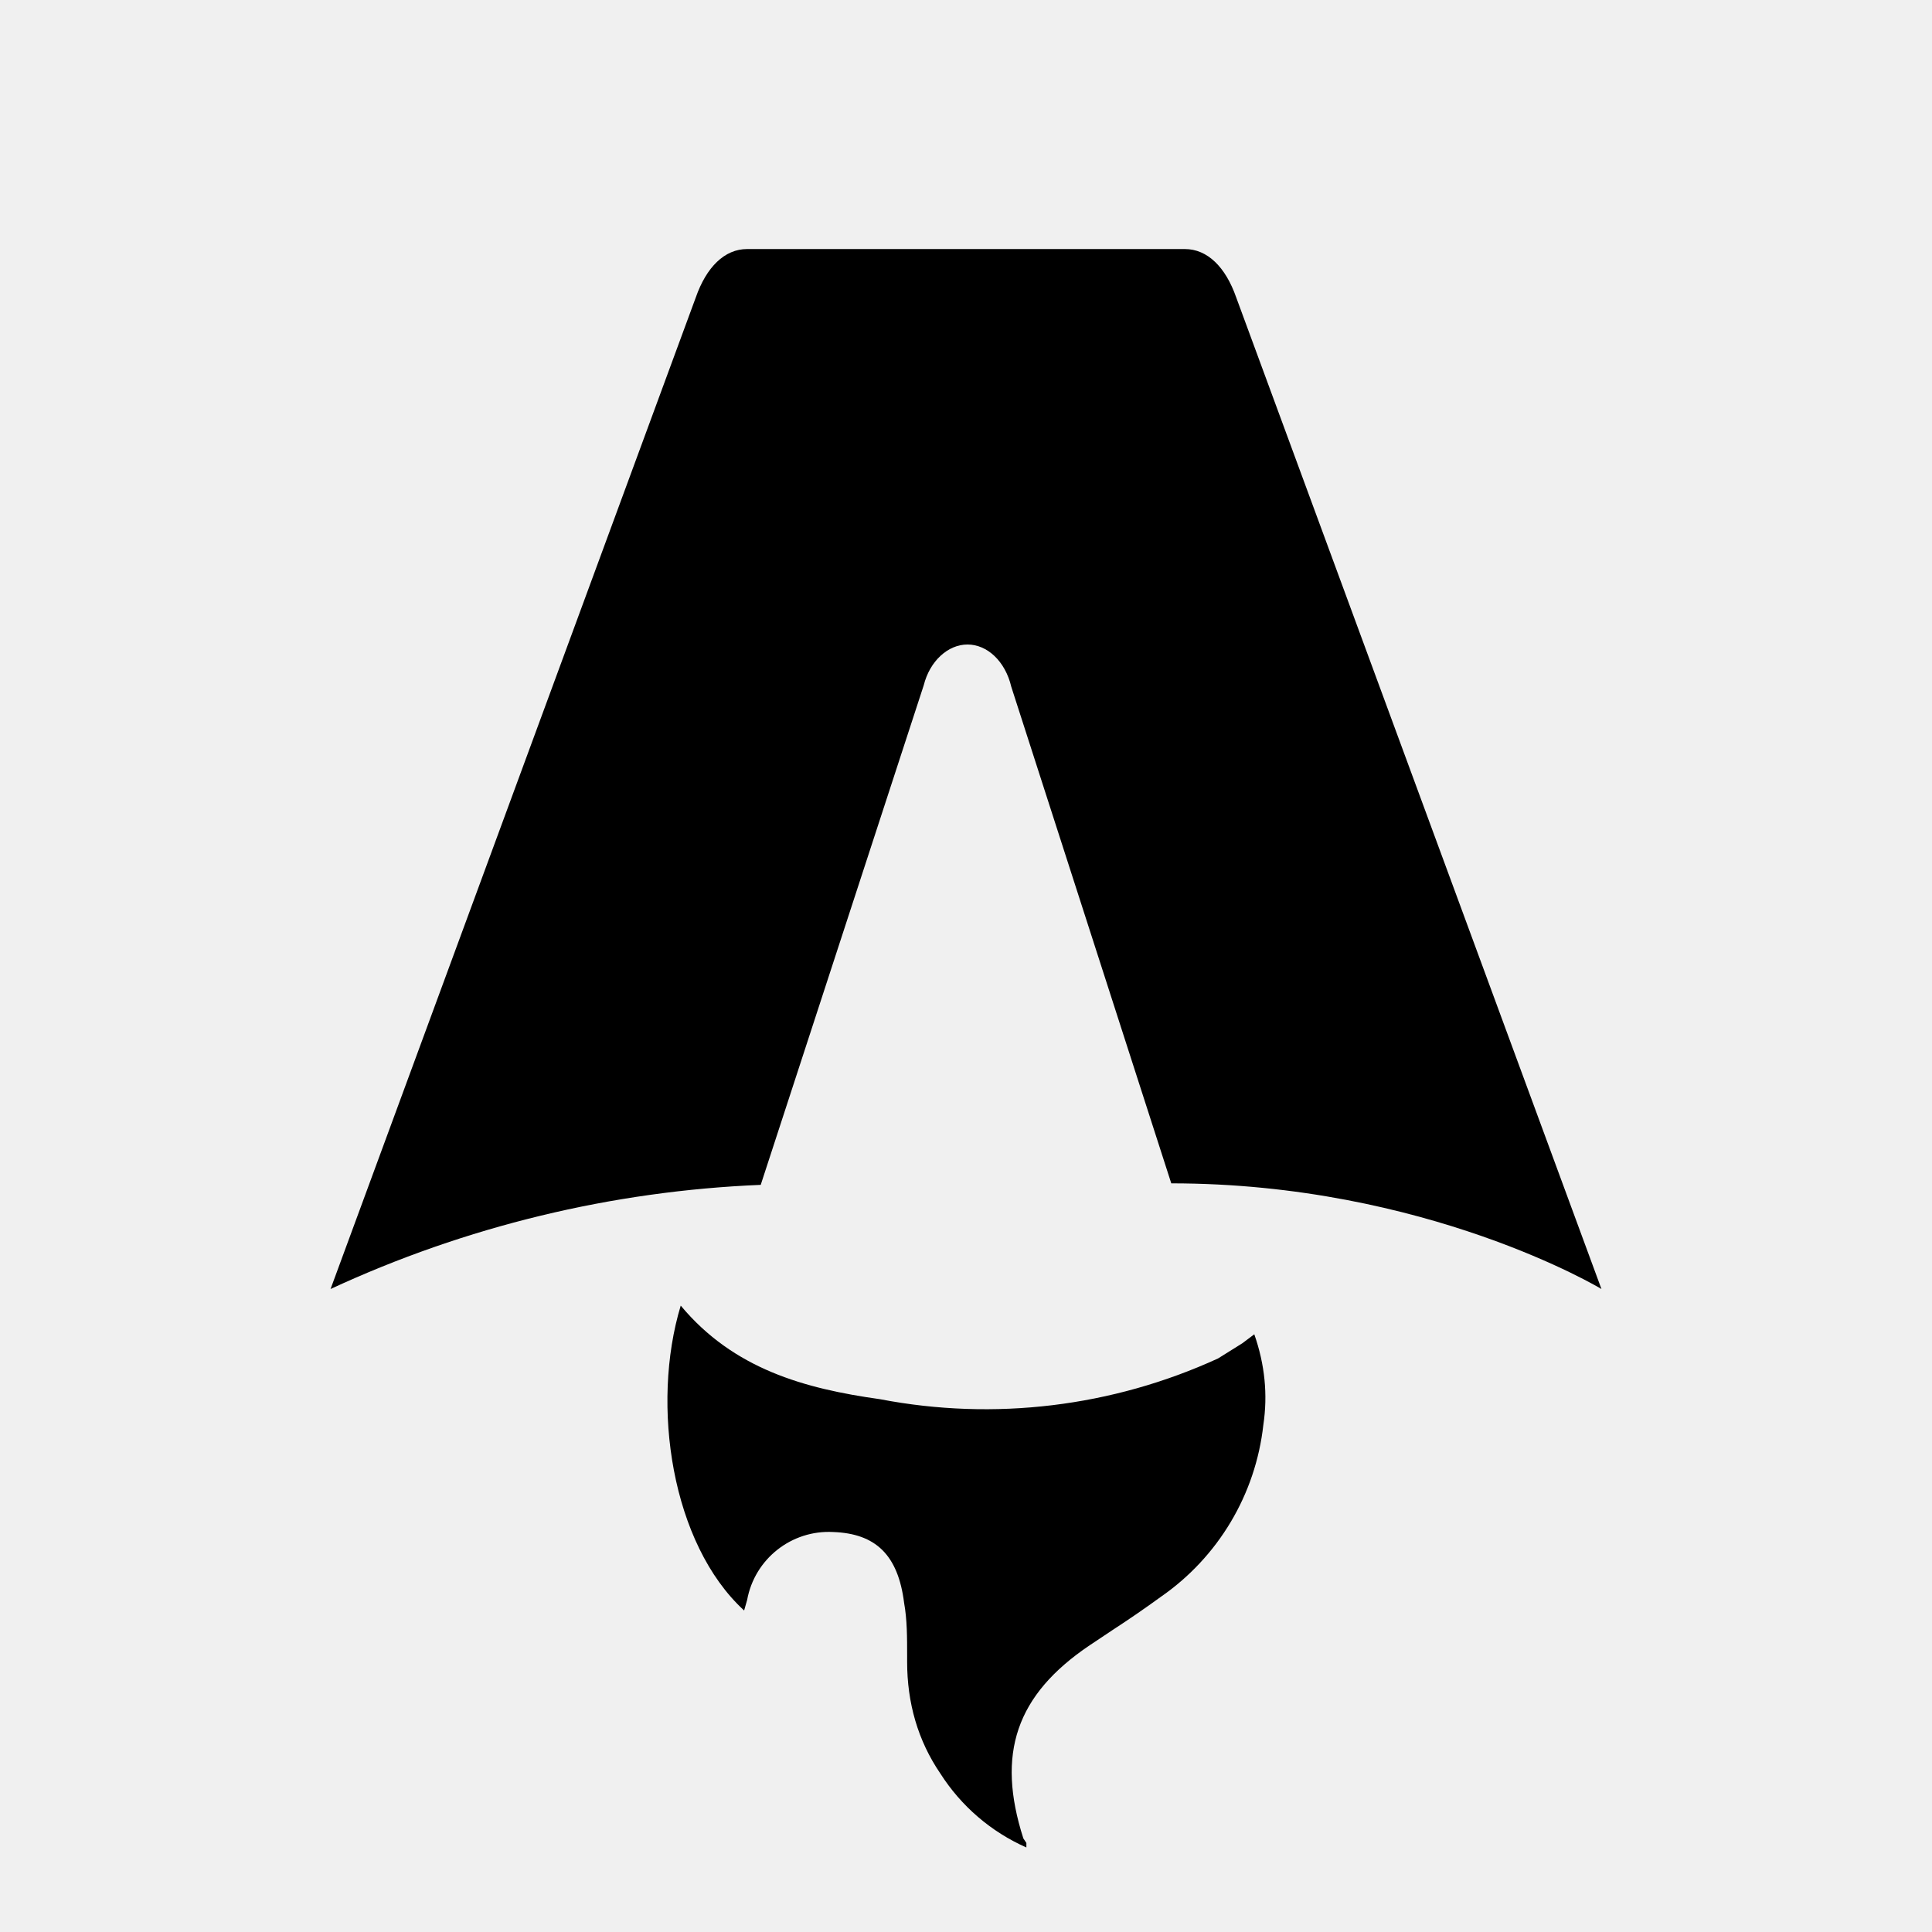
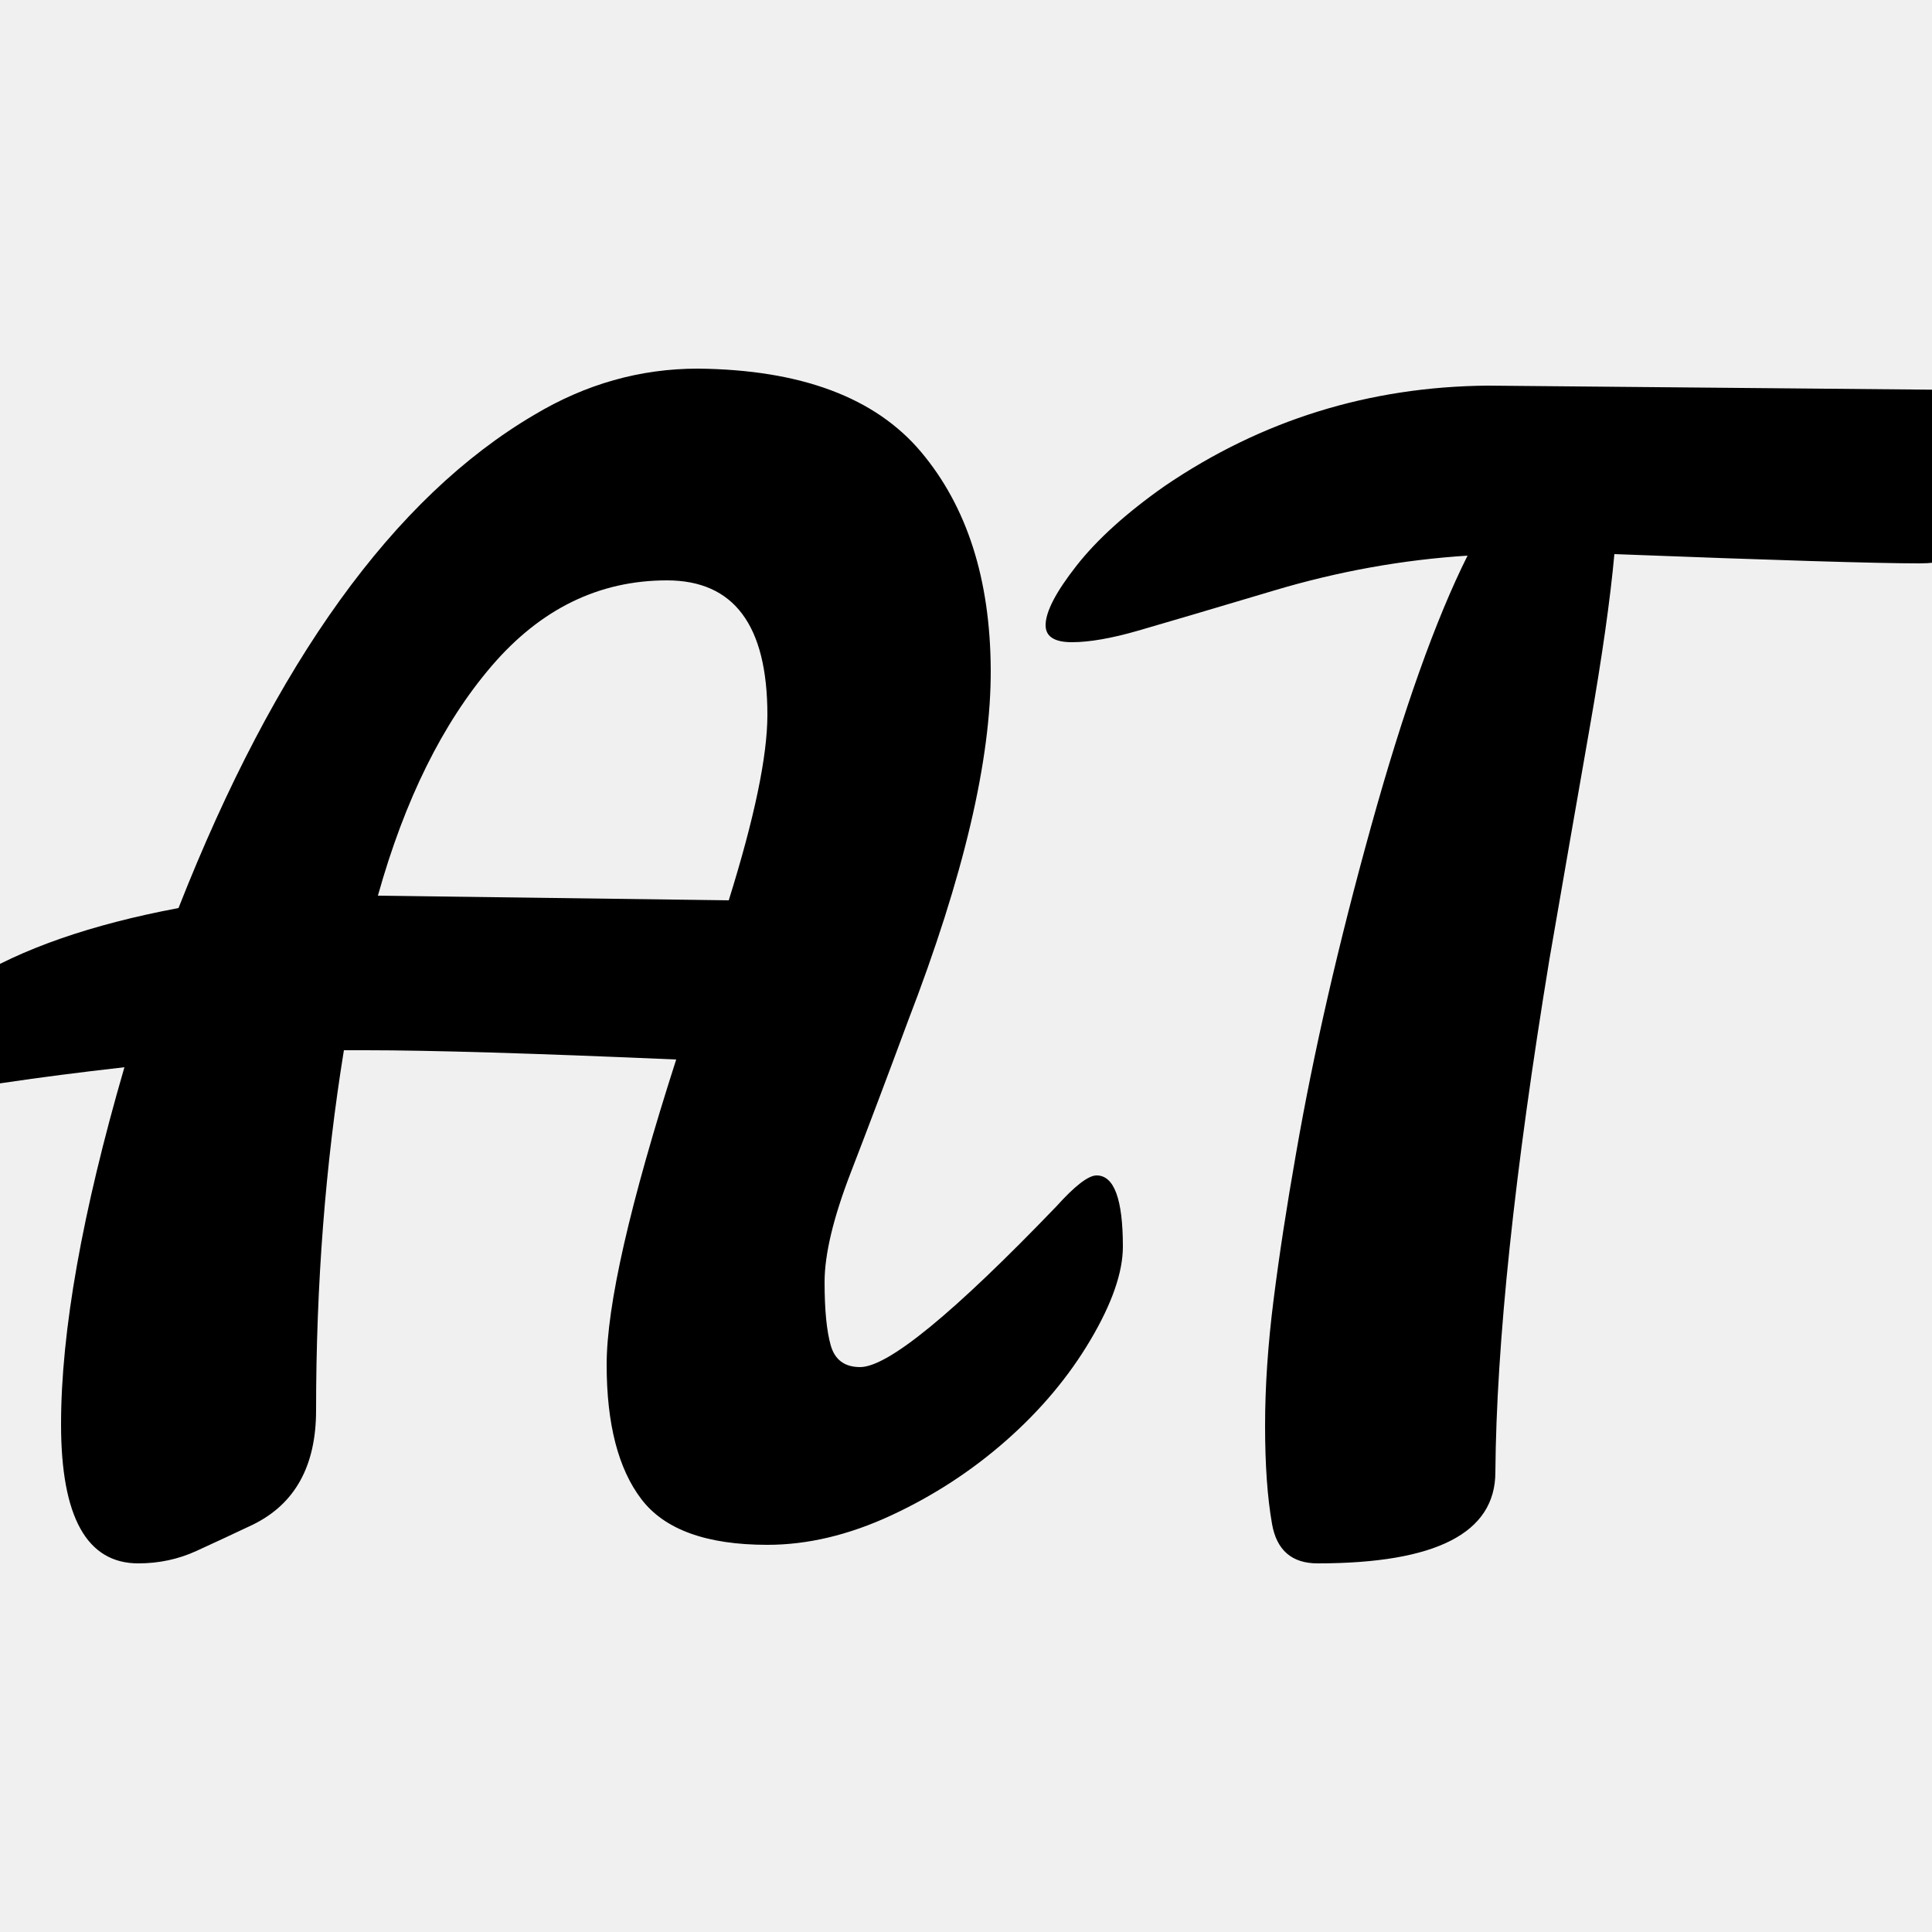
- <svg xmlns="http://www.w3.org/2000/svg" fill="none" viewBox="0 0 128 128">
-   <path d="M50.4 78.5a75.1 75.1 0 0 0-28.5 6.9l24.2-65.7c.7-2 1.9-3.2 3.4-3.2h29c1.5 0 2.7 1.2 3.4 3.2l24.2 65.7s-11.6-7-28.5-7L67 45.5c-.4-1.7-1.6-2.8-2.9-2.8-1.3 0-2.5 1.1-2.9 2.7L50.4 78.5Zm-1.1 28.2Zm-4.2-20.2c-2 6.6-.6 15.8 4.2 20.2a17.5 17.5 0 0 1 .2-.7 5.5 5.5 0 0 1 5.7-4.5c2.8.1 4.3 1.5 4.7 4.7.2 1.1.2 2.3.2 3.5v.4c0 2.7.7 5.2 2.2 7.4a13 13 0 0 0 5.7 4.9v-.3l-.2-.3c-1.8-5.6-.5-9.5 4.4-12.8l1.5-1a73 73 0 0 0 3.2-2.2 16 16 0 0 0 6.8-11.4c.3-2 .1-4-.6-6l-.8.6-1.6 1a37 37 0 0 1-22.4 2.7c-5-.7-9.7-2-13.2-6.2Z" />
-   <style>
-         path { fill: #000; }
-         @media (prefers-color-scheme: dark) {
-             path { fill: #FFF; }
-         }
-     </style>
+ <svg xmlns="http://www.w3.org/2000/svg" version="1.1" width="256" height="256">
+   <svg width="256" height="256" viewBox="0 0 100 100">
+     <path fill="#000000" d="M56.76 60.84L56.76 60.84Q58.12 60.84 58.12 64.52L58.12 64.52Q58.12 66.52 56.44 69.36Q54.76 72.20 52.08 74.56Q49.40 76.92 46.12 78.44Q42.84 79.96 39.72 79.96L39.72 79.96Q35.00 79.96 33.20 77.60Q31.40 75.24 31.40 70.64Q31.40 66.04 35.00 54.84L35.00 54.84Q23.96 54.36 18.92 54.36L18.92 54.36L17.80 54.36Q16.36 63.24 16.36 73L16.36 73Q16.36 77.32 13.08 78.92L13.08 78.92Q11.56 79.64 10.16 80.28Q8.76 80.92 7.16 80.92L7.16 80.92Q3.16 80.92 3.16 73.72Q3.16 66.52 6.44 55.24L6.44 55.24Q2.92 55.64 0.24 56.04Q-2.44 56.44-3.96 56.44Q-5.48 56.44-5.48 55.64L-5.48 55.64Q-5.48 53.24-1.56 50.76L-1.56 50.76Q2.44 48.28 9.24 47L9.24 47Q16.76 27.88 27.64 21.48L27.64 21.48Q31.64 19.08 36.12 19.08L36.12 19.08Q44.12 19.16 47.68 23.40Q51.24 27.64 51.28 34.64Q51.32 41.64 47.00 52.84L47.00 52.84Q45.40 57.16 44.04 60.68Q42.68 64.20 42.68 66.36Q42.68 68.52 43.00 69.64Q43.32 70.76 44.52 70.76L44.52 70.76Q46.68 70.76 54.68 62.44L54.68 62.44Q56.12 60.84 56.76 60.84ZM39.72 37L39.72 37Q39.72 30.04 34.52 30.04L34.52 30.04Q29.24 30.04 25.44 34.48Q21.64 38.92 19.56 46.36L19.56 46.36L37.72 46.60Q39.72 40.20 39.72 37ZM77.40 76.20L77.40 76.20Q77.40 80.92 68.20 80.92L68.20 80.92Q66.20 80.92 65.84 78.88Q65.48 76.84 65.48 73.80Q65.48 70.76 65.92 67.28Q66.36 63.80 67.08 59.72L67.08 59.72Q68.44 51.88 70.96 42.80Q73.48 33.72 75.96 28.76L75.96 28.76Q70.92 29.08 65.96 30.56Q61.00 32.04 58.92 32.64Q56.84 33.24 55.48 33.24Q54.12 33.24 54.12 32.36L54.12 32.36Q54.12 31.32 55.72 29.28Q57.32 27.24 60.28 25.16L60.28 25.16Q67.80 20.04 77 19.96L77 19.96L103.32 20.20Q105.48 20.20 105.48 21.88L105.48 21.88Q105.48 22.36 104.84 23.60Q104.20 24.84 103.72 26.28L103.72 26.28Q102.68 29.16 99.36 29.16Q96.04 29.16 83.56 28.68L83.56 28.68Q83.24 32.20 82.28 37.68Q81.32 43.16 80.20 49.64L80.20 49.64Q77.48 66.20 77.40 76.20Z" />
+   </svg>
+   <style>@media (prefers-color-scheme: light) { :root { filter: none; } }
+ @media (prefers-color-scheme: dark) { :root { filter: invert(100%); } }
+ </style>
</svg>
